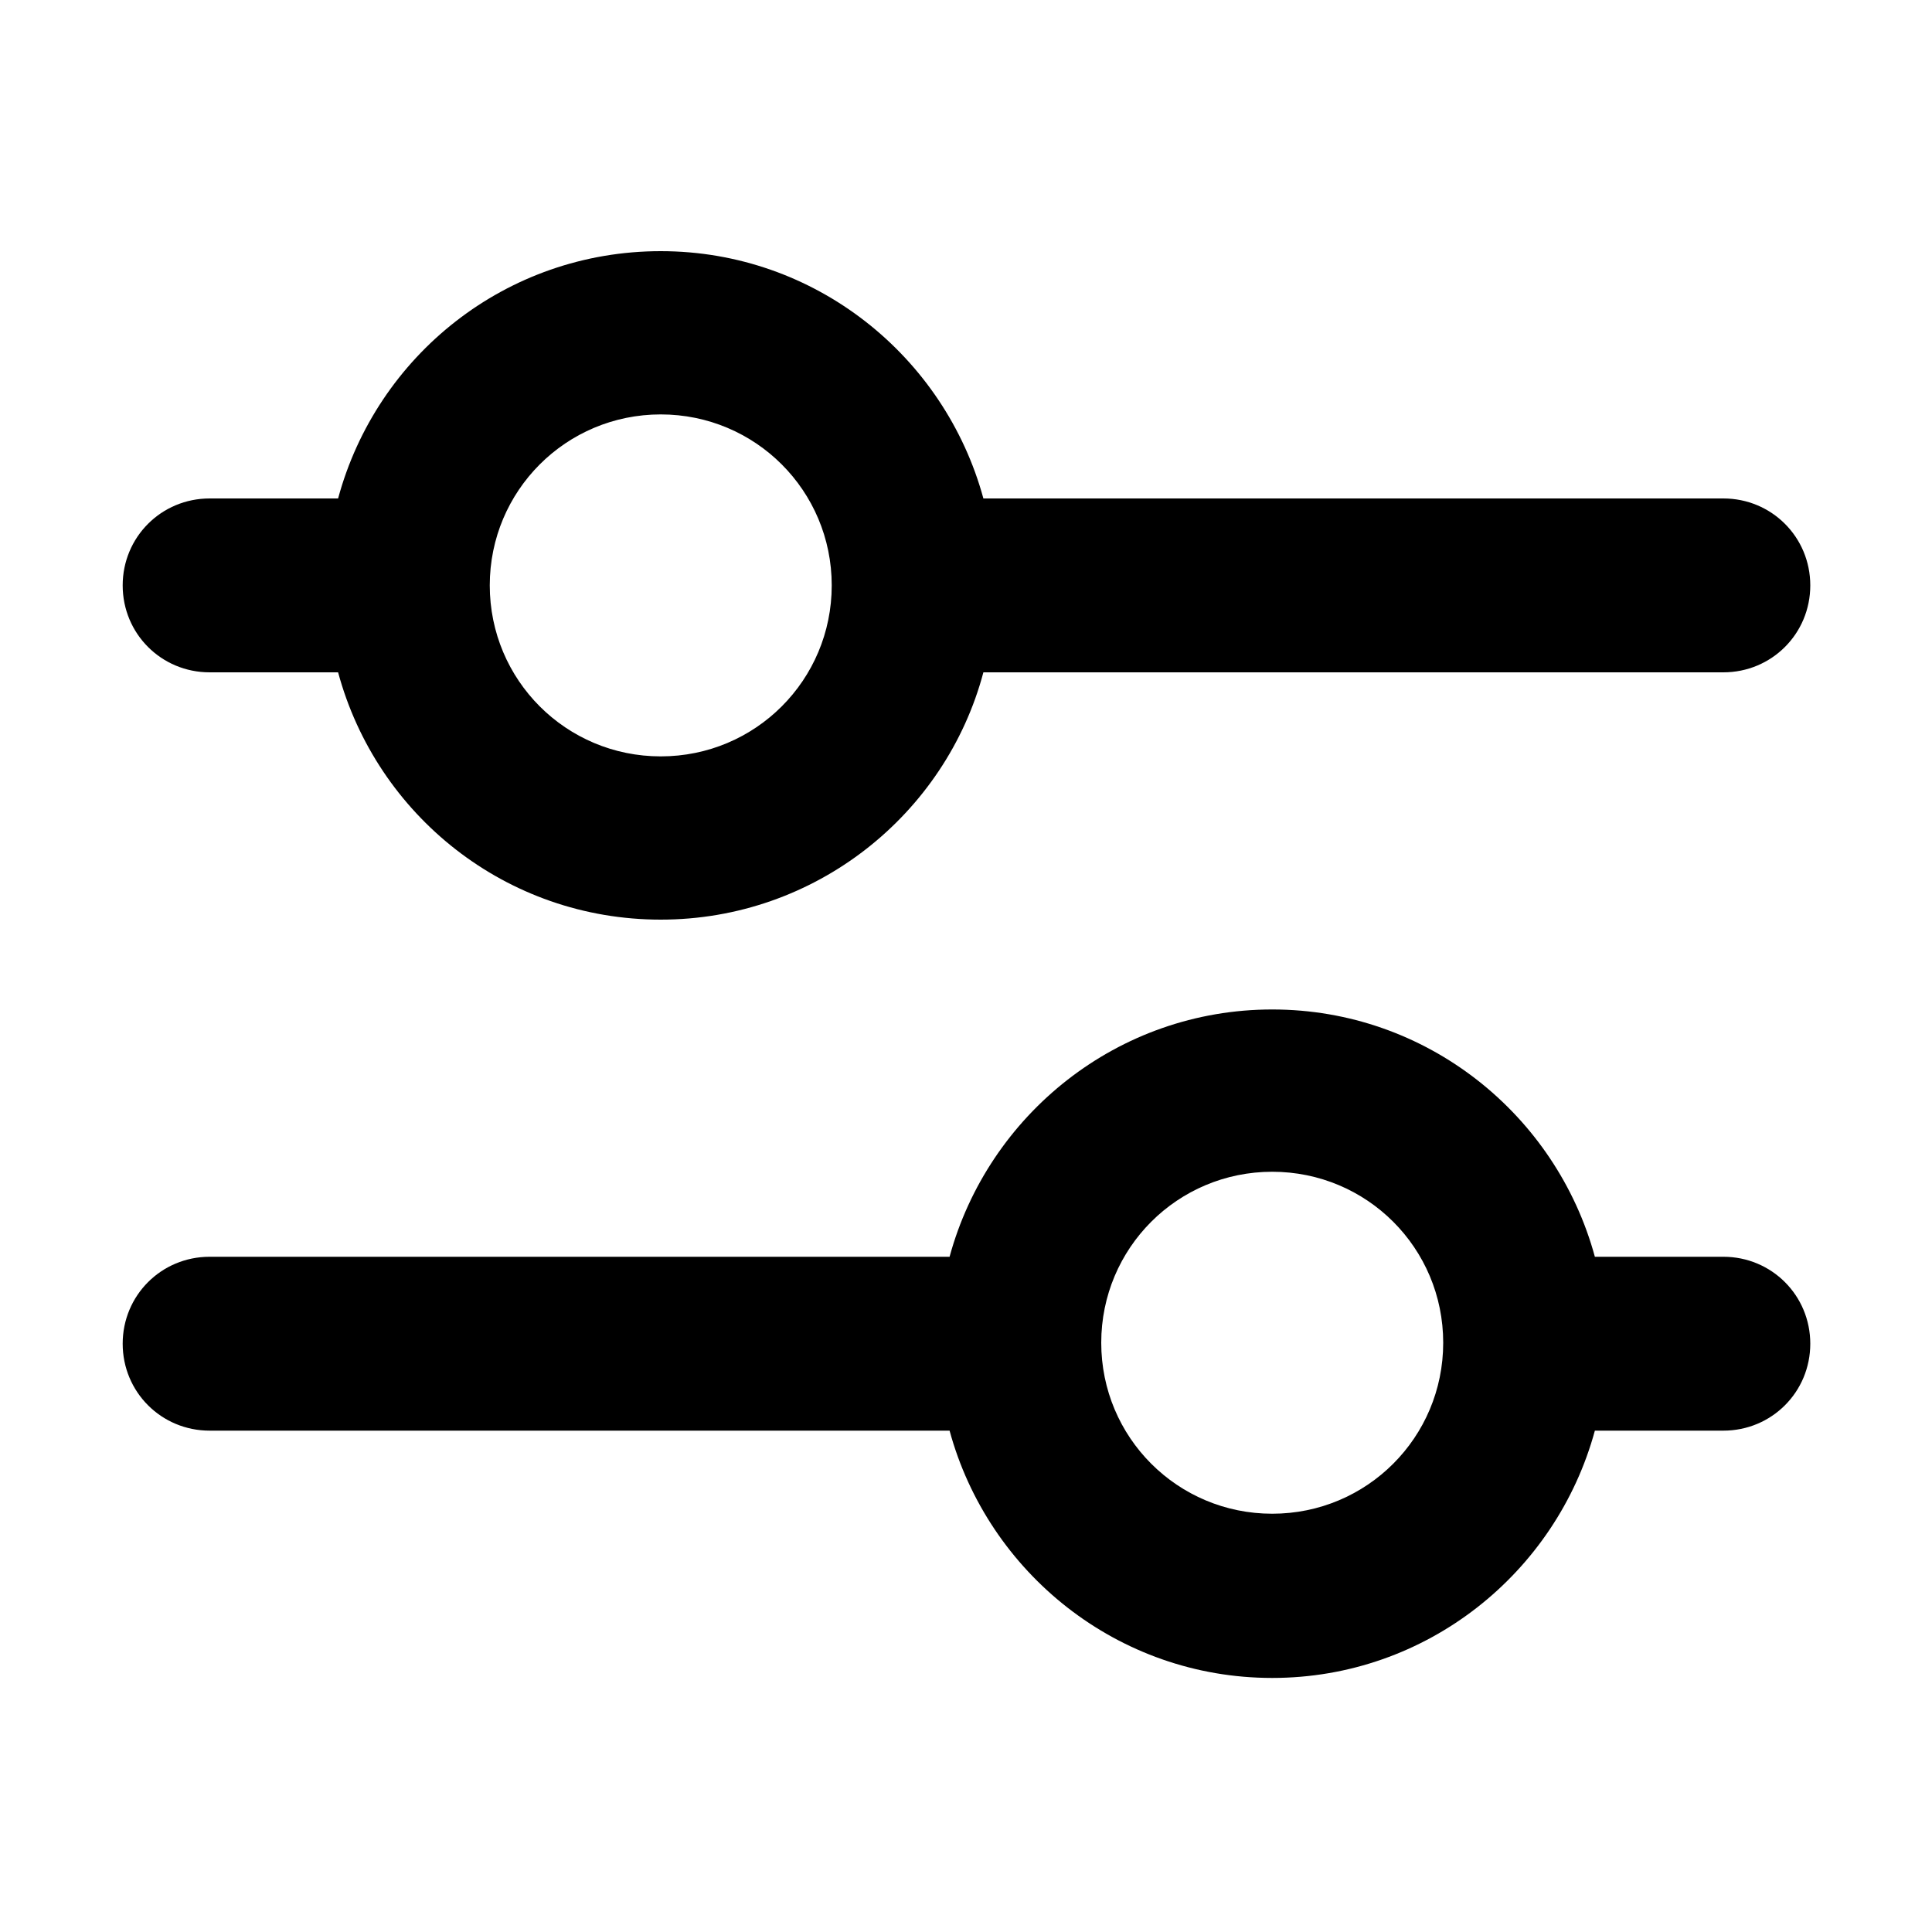
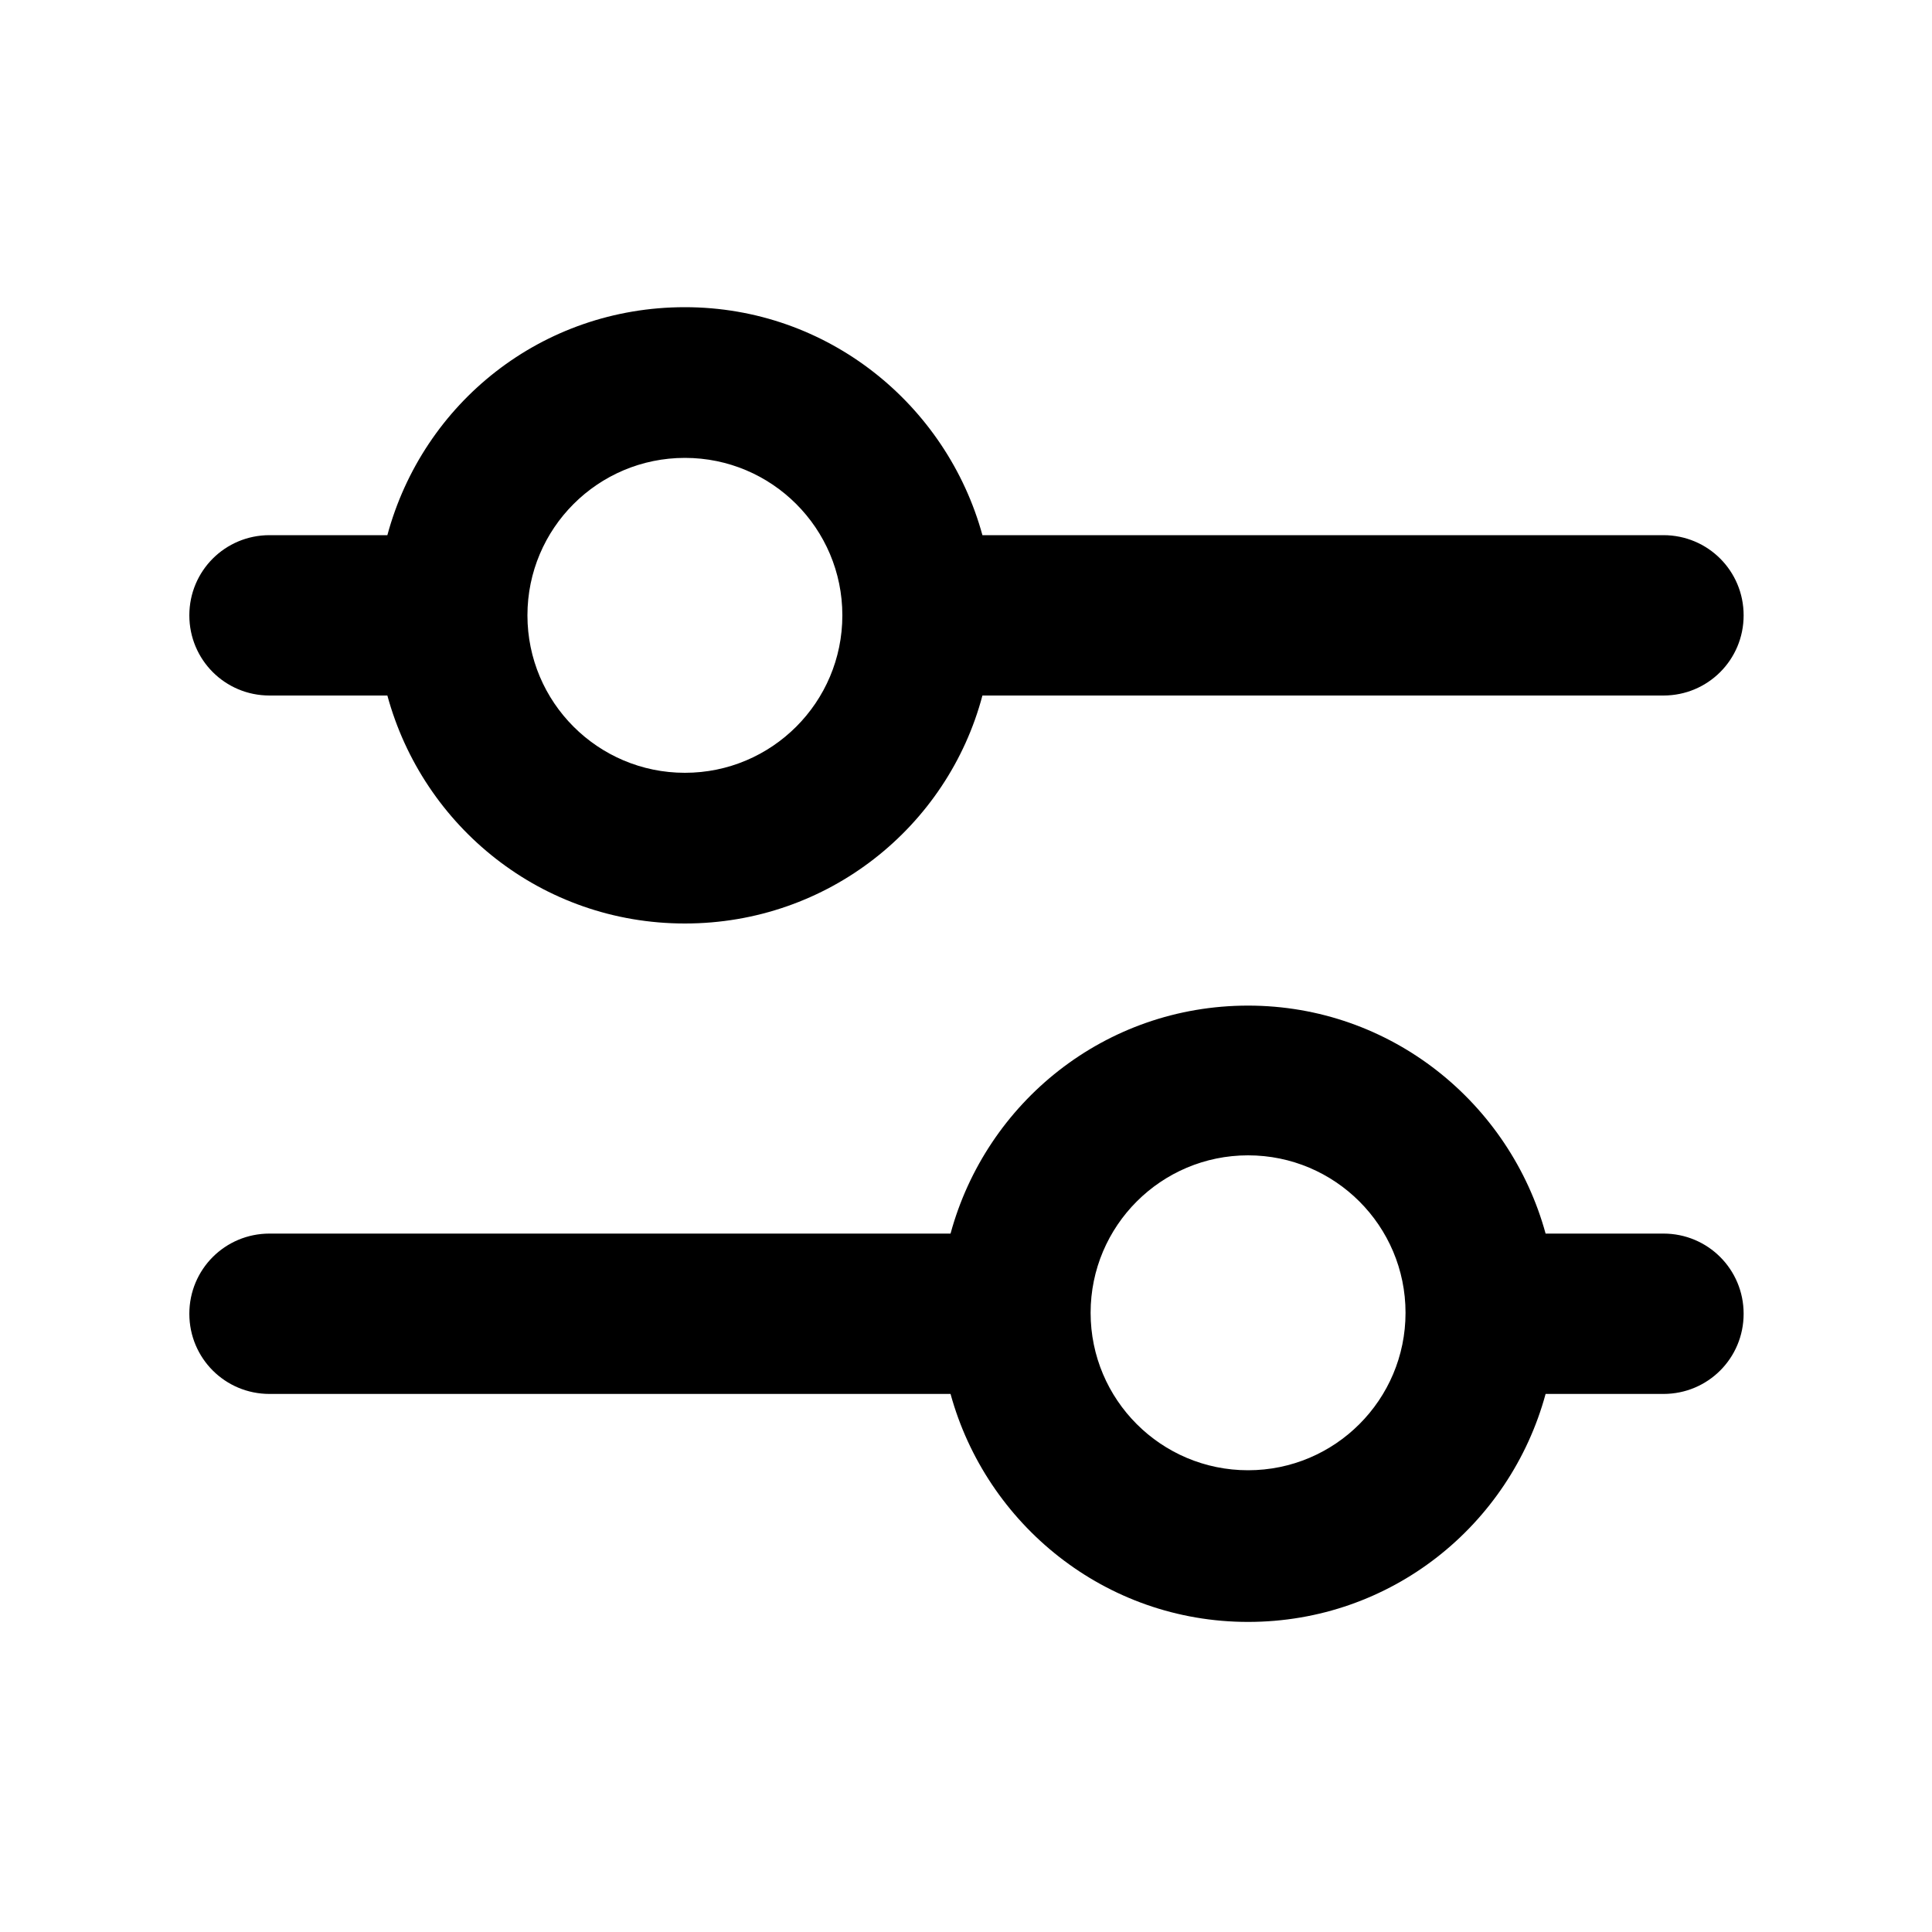
- <svg xmlns="http://www.w3.org/2000/svg" id="_레이어_1" data-name="레이어_1" version="1.1" viewBox="0 0 200 200">
-   <path d="M178.4,130.1h-13.3c-4-14.7-17.4-25.6-33.4-25.6s-29.4,10.9-33.4,25.6H21.7c-5,0-9,4-9,9s4,9,9,9h76.6c4,14.7,17.4,25.6,33.4,25.6s29.4-10.9,33.4-25.6h13.3c5,0,9-4,9-9s-4-9-9-9ZM131.7,156.7c-9.8,0-17.7-7.9-17.7-17.7s7.9-17.7,17.7-17.7,17.7,7.9,17.7,17.7-7.9,17.7-17.7,17.7Z" />
-   <path d="M178.4,51.6h-76.6c-4-14.7-17.4-25.6-33.4-25.6s-29.4,10.8-33.4,25.6h-13.3c-5,0-9,4-9,9s4,9,9,9h13.3c4,14.8,17.4,25.6,33.4,25.6s29.5-10.9,33.4-25.6h76.6c5,0,9-4,9-9s-4-9-9-9ZM68.4,78.3c-9.8,0-17.7-7.9-17.7-17.7s7.9-17.7,17.7-17.7,17.7,7.9,17.7,17.7-7.9,17.7-17.7,17.7Z" />
+ <svg xmlns="http://www.w3.org/2000/svg" id="_레이어_1" version="1.1" viewBox="0 0 200 200">
+   <path d="M172.2,127.7h-12.2c-3.7-13.5-16-23.6-30.8-23.6s-27.1,10-30.8,23.6H27.9c-4.6,0-8.3,3.7-8.3,8.3s3.7,8.3,8.3,8.3h70.5c3.7,13.5,16,23.6,30.8,23.6s27.1-10,30.8-23.6h12.2c4.6,0,8.3-3.7,8.3-8.3s-3.7-8.3-8.3-8.3h0ZM129.2,152.2c-9,0-16.3-7.3-16.3-16.3s7.3-16.3,16.3-16.3,16.3,7.3,16.3,16.3-7.3,16.3-16.3,16.3Z" />
+   <path d="M172.2,55.4h-70.5c-3.7-13.5-16-23.6-30.8-23.6s-27.1,9.9-30.8,23.6h-12.2c-4.6,0-8.3,3.7-8.3,8.3s3.7,8.3,8.3,8.3h12.2c3.7,13.6,16,23.6,30.8,23.6s27.2-10,30.8-23.6h70.5c4.6,0,8.3-3.7,8.3-8.3s-3.7-8.3-8.3-8.3ZM70.9,80c-9,0-16.3-7.3-16.3-16.3s7.3-16.3,16.3-16.3,16.3,7.3,16.3,16.3-7.3,16.3-16.3,16.3Z" />
</svg>
